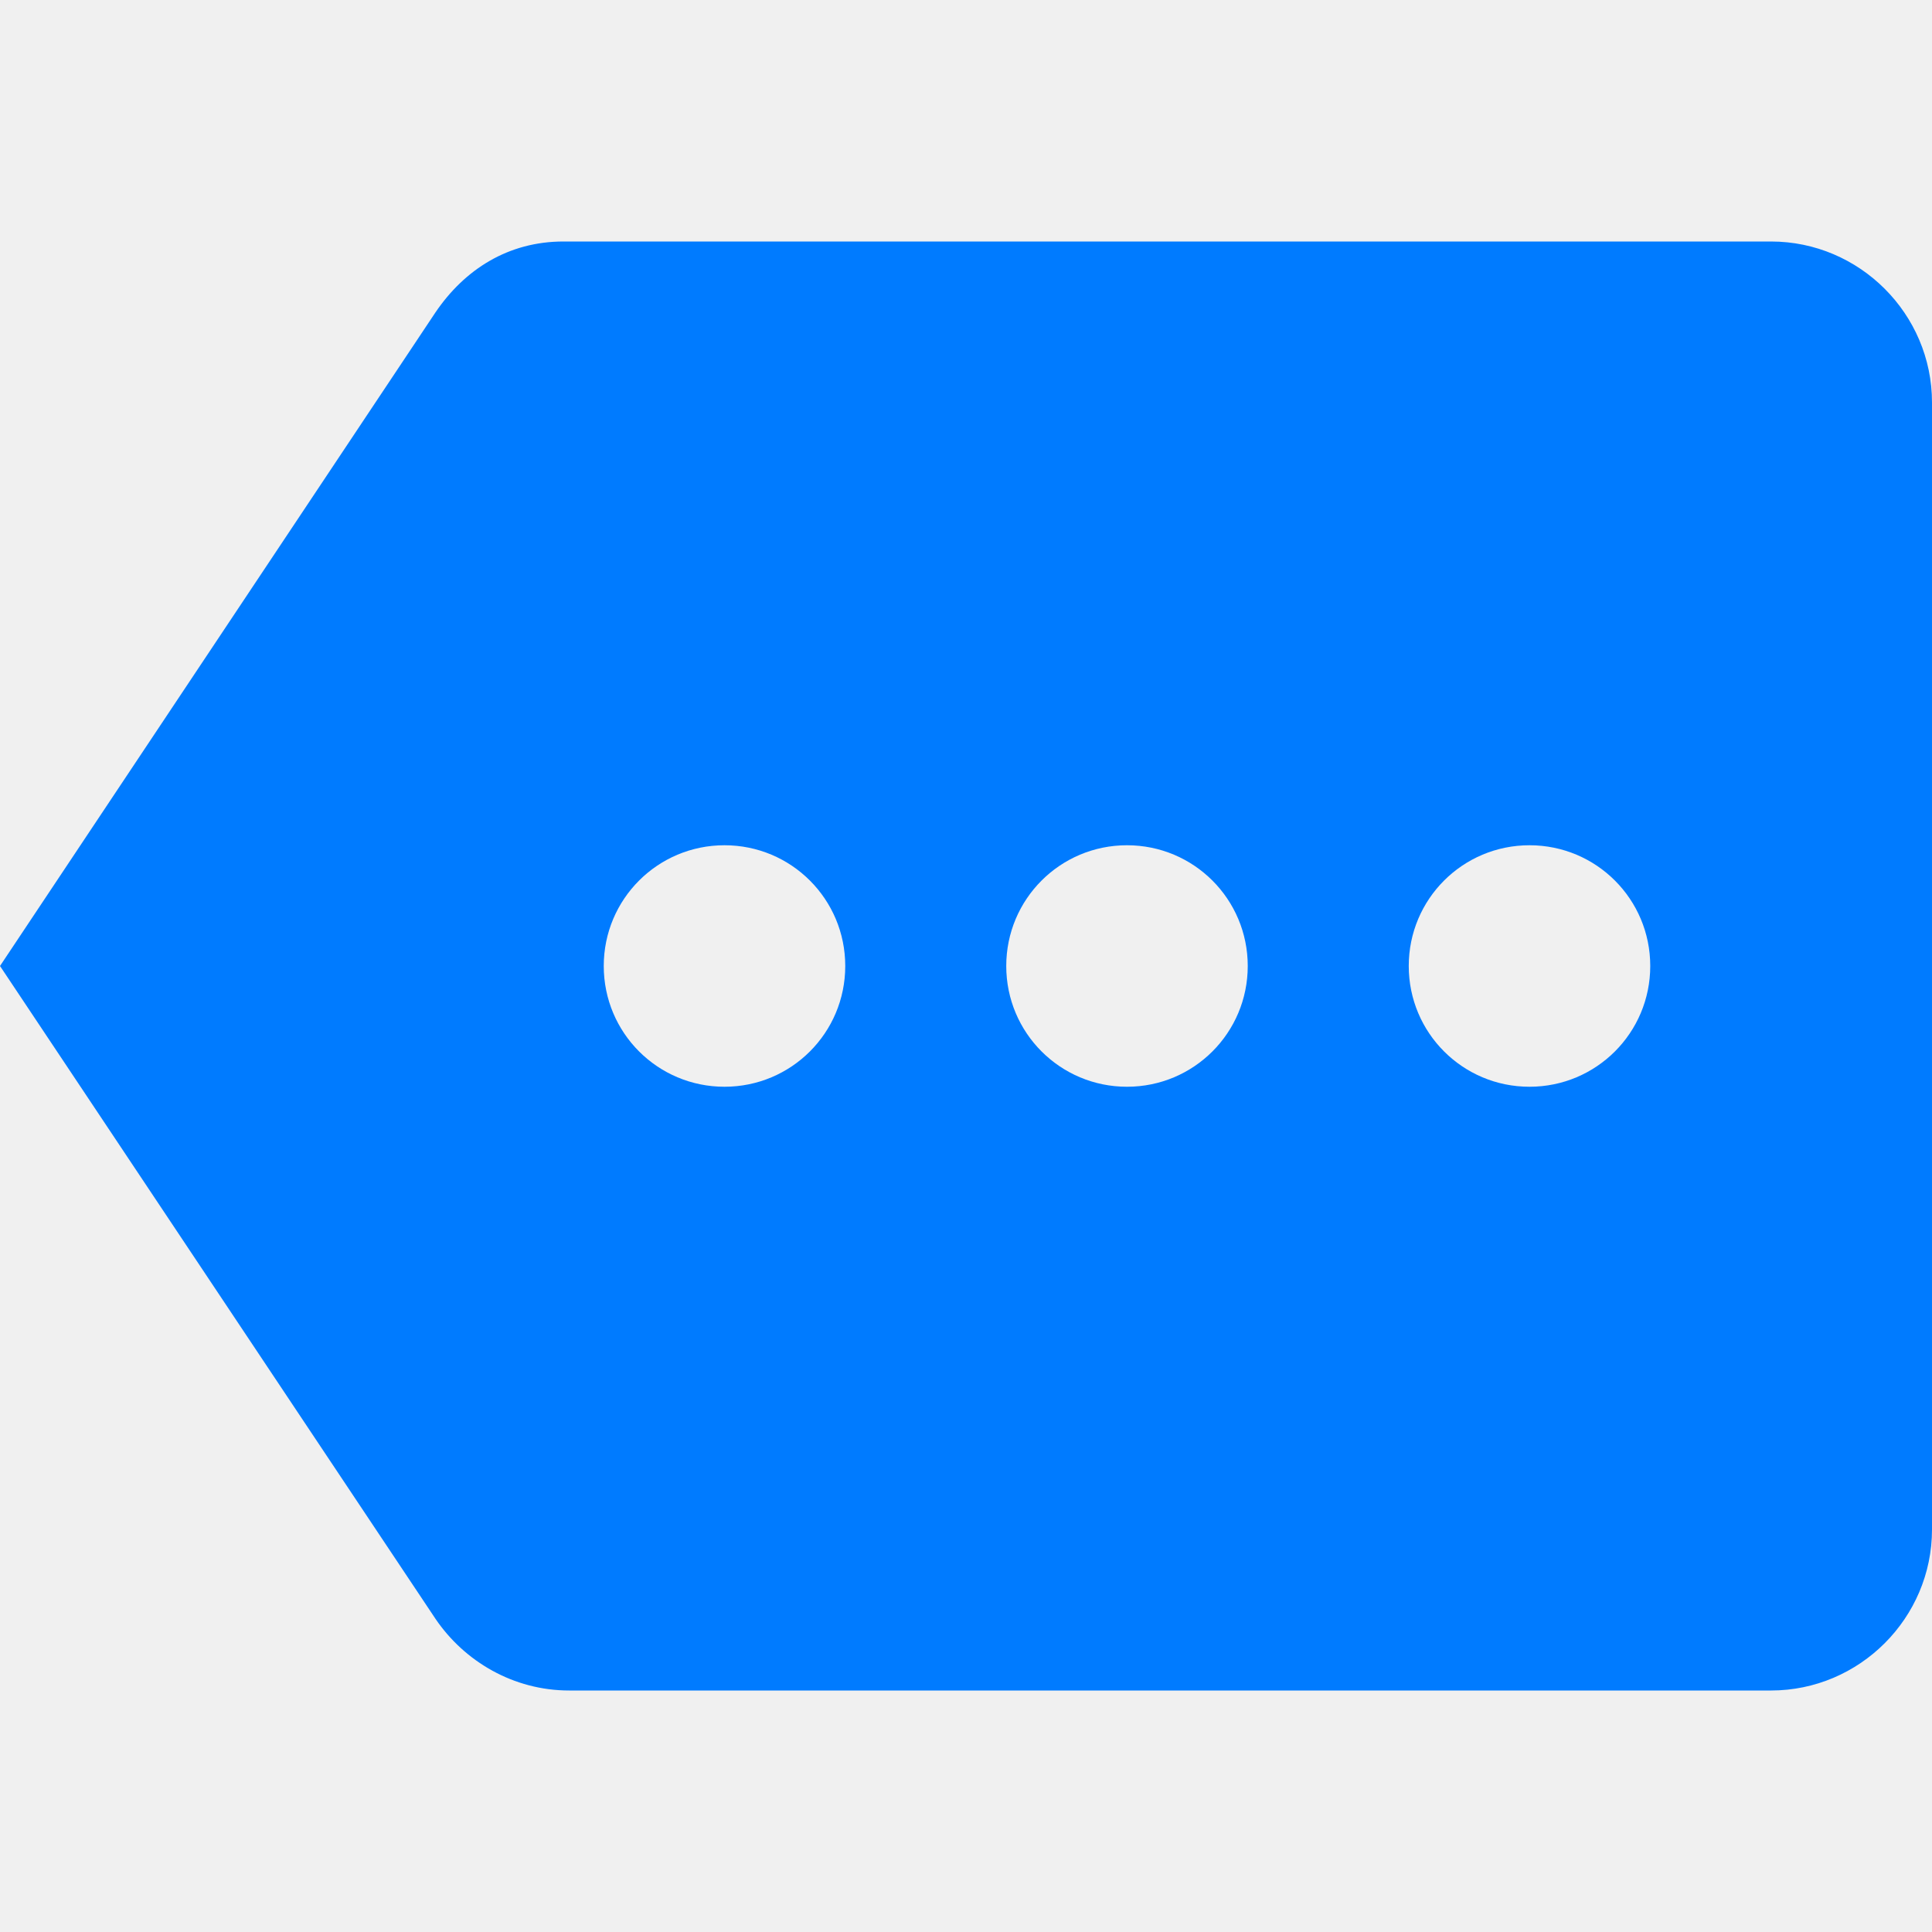
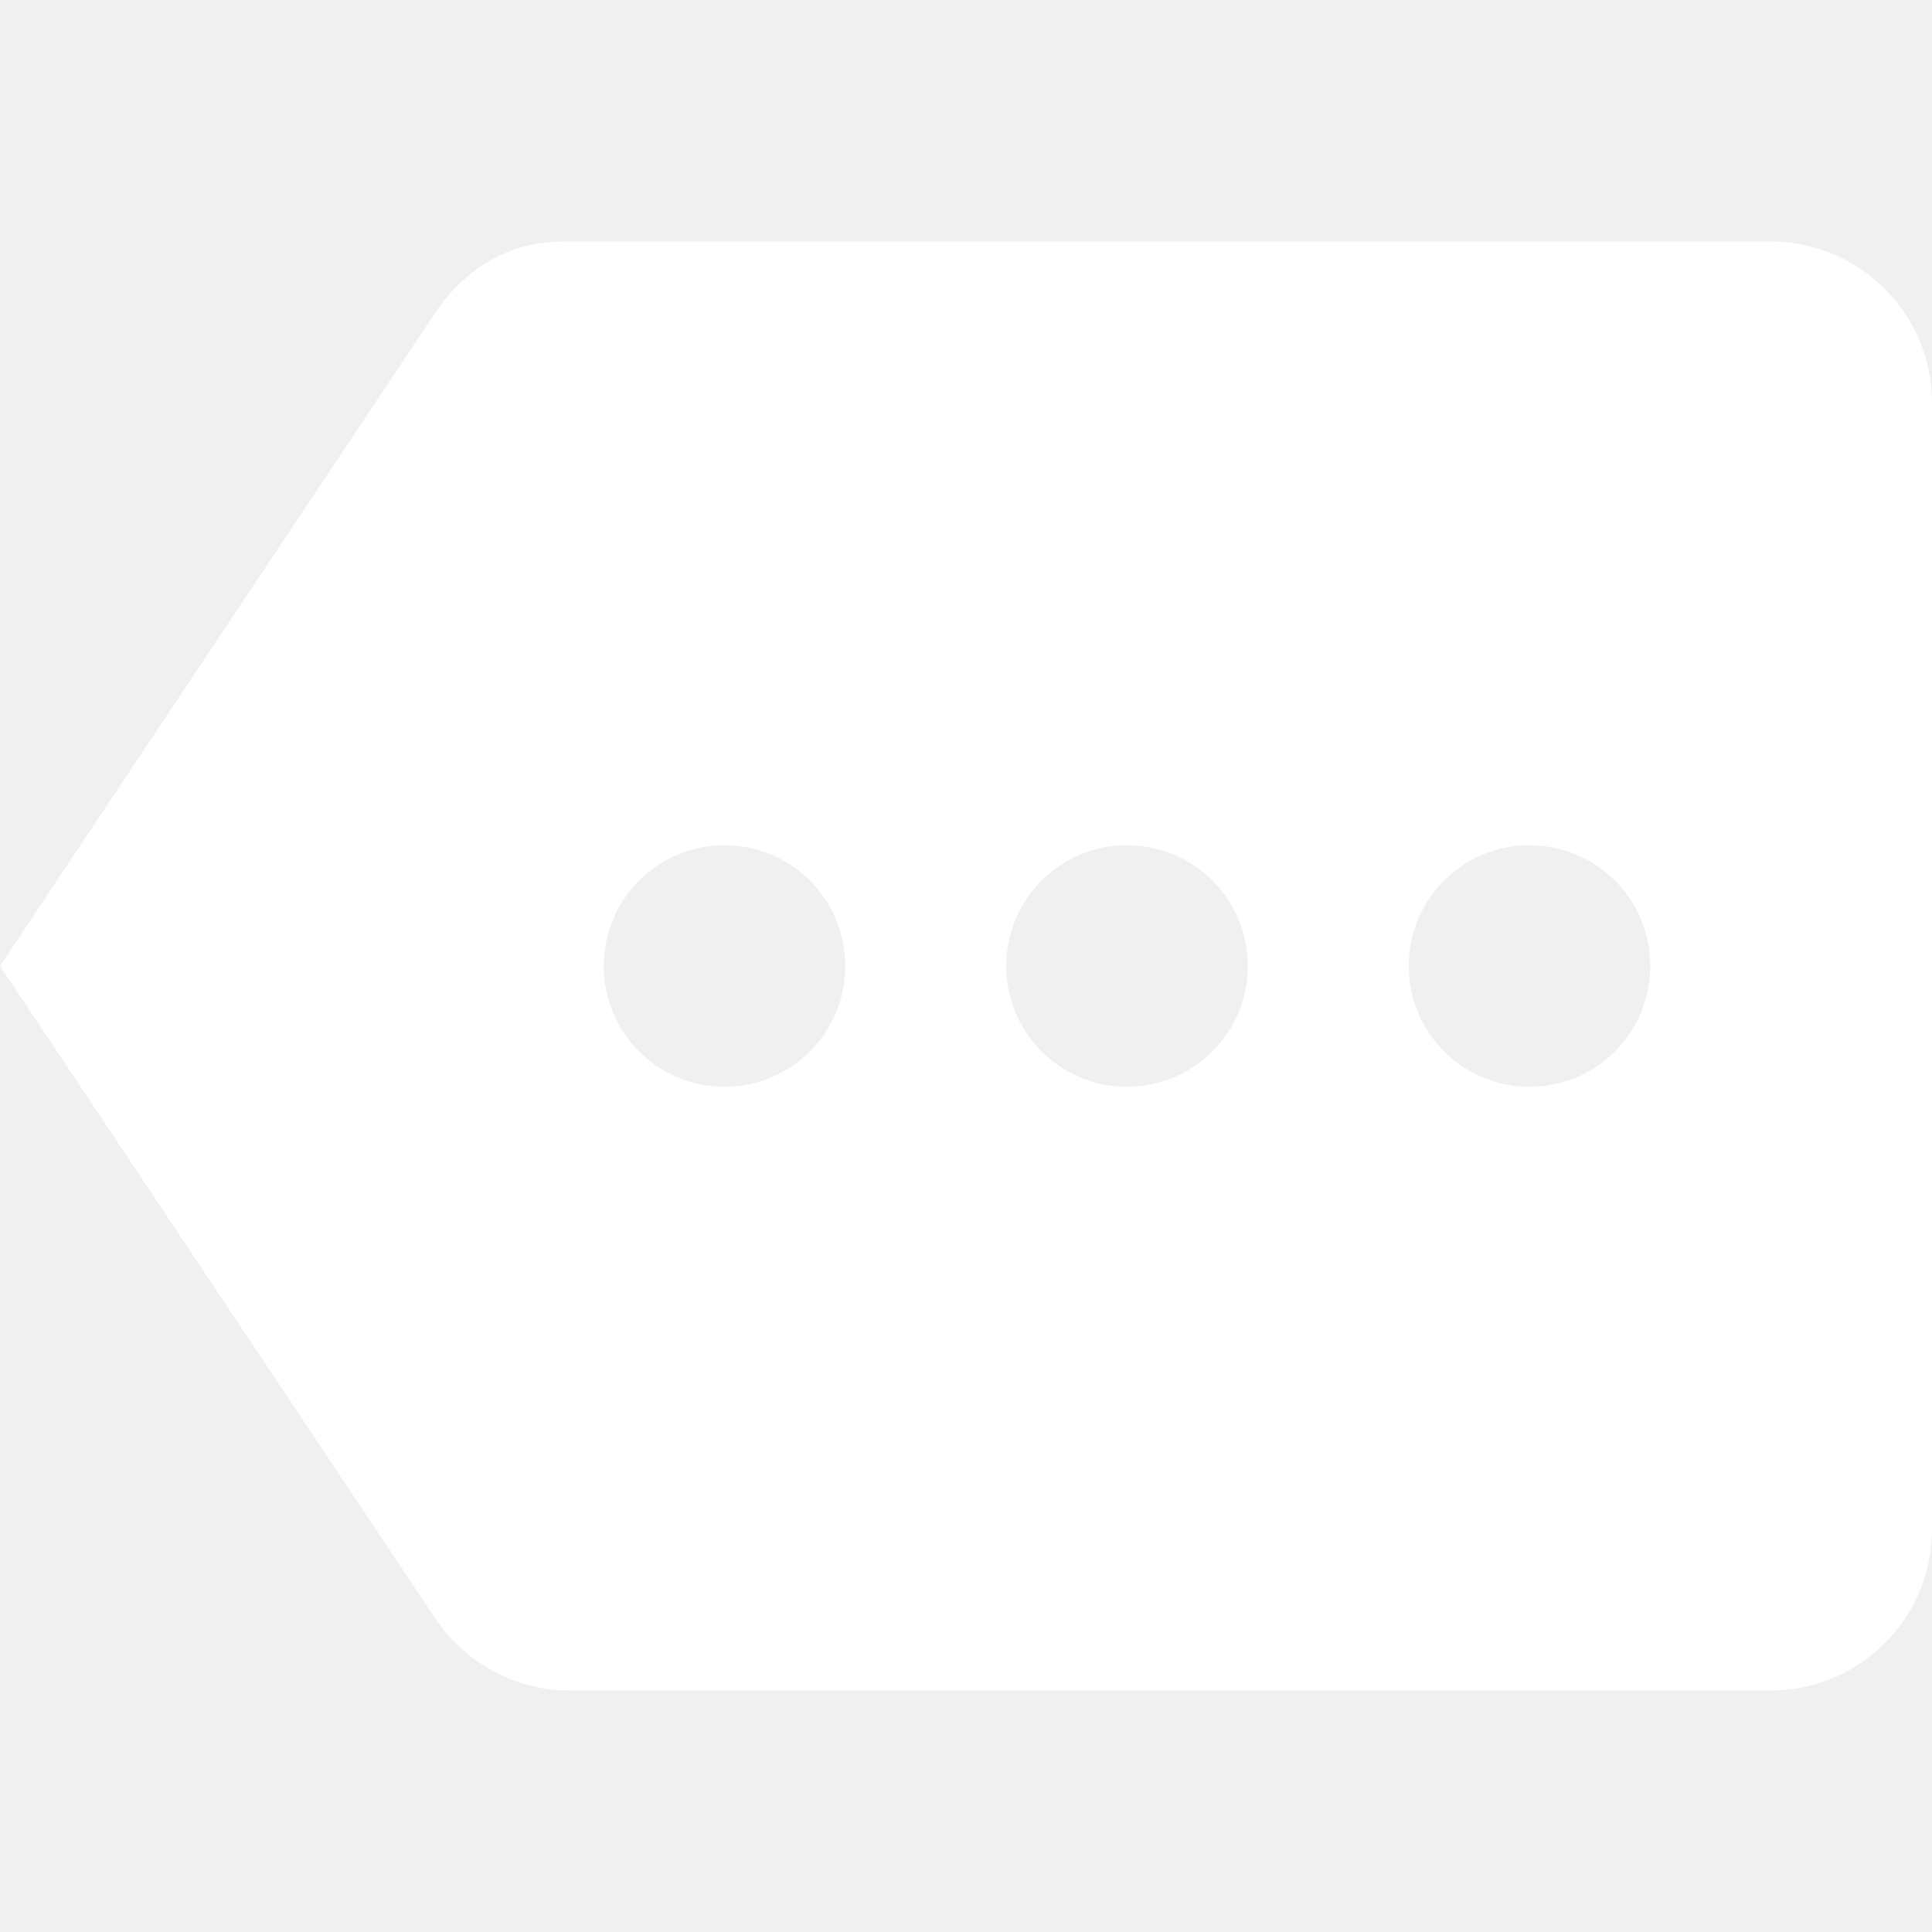
<svg xmlns="http://www.w3.org/2000/svg" width="24" height="24" viewBox="0 0 24 24">
  <path d="M0 0h24v24H0z" fill="none" />
-   <path d="M22 3H7c-.69 0-1.23.35-1.59.88L0 12l5.41 8.11c.36.53.97.89 1.66.89H22c1.1 0 2-.9 2-2V5c0-1.1-.9-2-2-2zM9 13.5c-.83 0-1.5-.67-1.5-1.5s.67-1.5 1.5-1.5 1.5.67 1.5 1.5-.67 1.5-1.5 1.5zm5 0c-.83 0-1.5-.67-1.5-1.5s.67-1.5 1.5-1.5 1.5.67 1.5 1.5-.67 1.5-1.5 1.5zm5 0c-.83 0-1.5-.67-1.5-1.5s.67-1.5 1.5-1.5 1.5.67 1.5 1.5-.67 1.5-1.5 1.5z" fill="#007bff" />
+   <path d="M22 3H7c-.69 0-1.23.35-1.59.88L0 12l5.41 8.11c.36.53.97.89 1.66.89H22c1.1 0 2-.9 2-2V5c0-1.1-.9-2-2-2zM9 13.5c-.83 0-1.5-.67-1.5-1.5s.67-1.5 1.5-1.5 1.5.67 1.5 1.5-.67 1.5-1.5 1.5zm5 0c-.83 0-1.5-.67-1.5-1.5s.67-1.5 1.5-1.5 1.5.67 1.5 1.5-.67 1.5-1.5 1.5zm5 0c-.83 0-1.5-.67-1.5-1.5s.67-1.5 1.5-1.5 1.5.67 1.5 1.5-.67 1.5-1.5 1.5z" fill="white" />
</svg>
